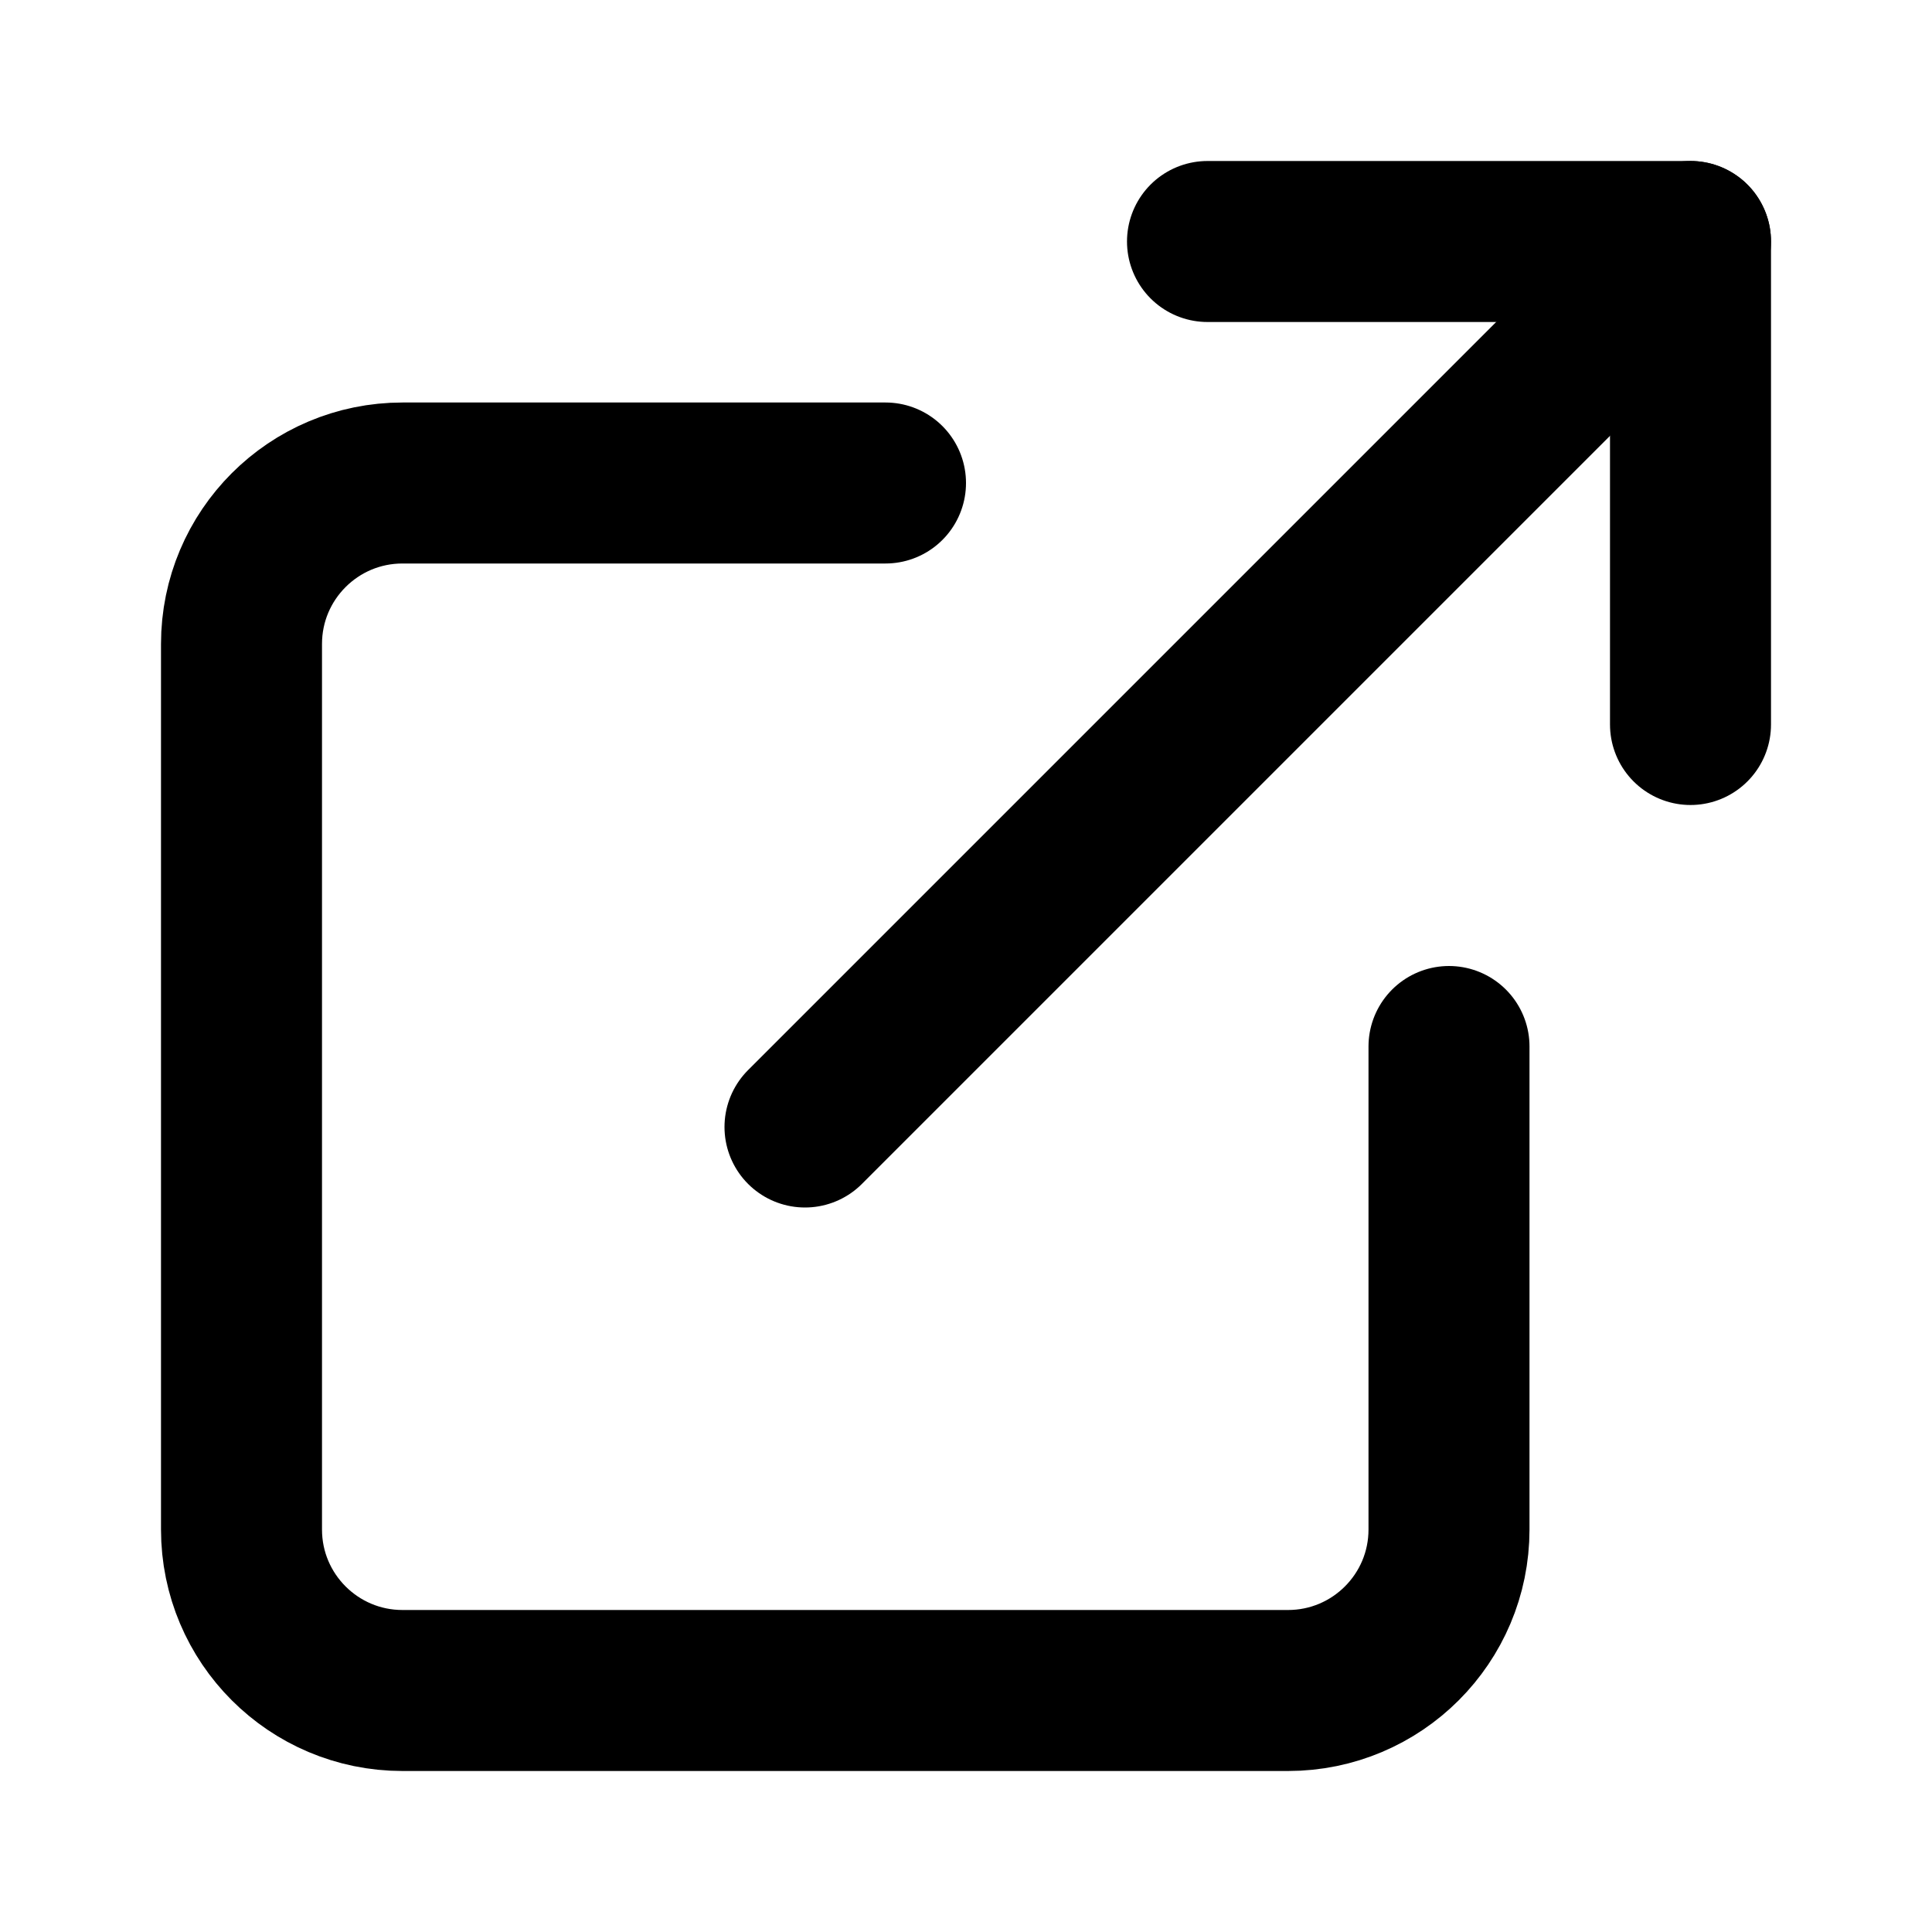
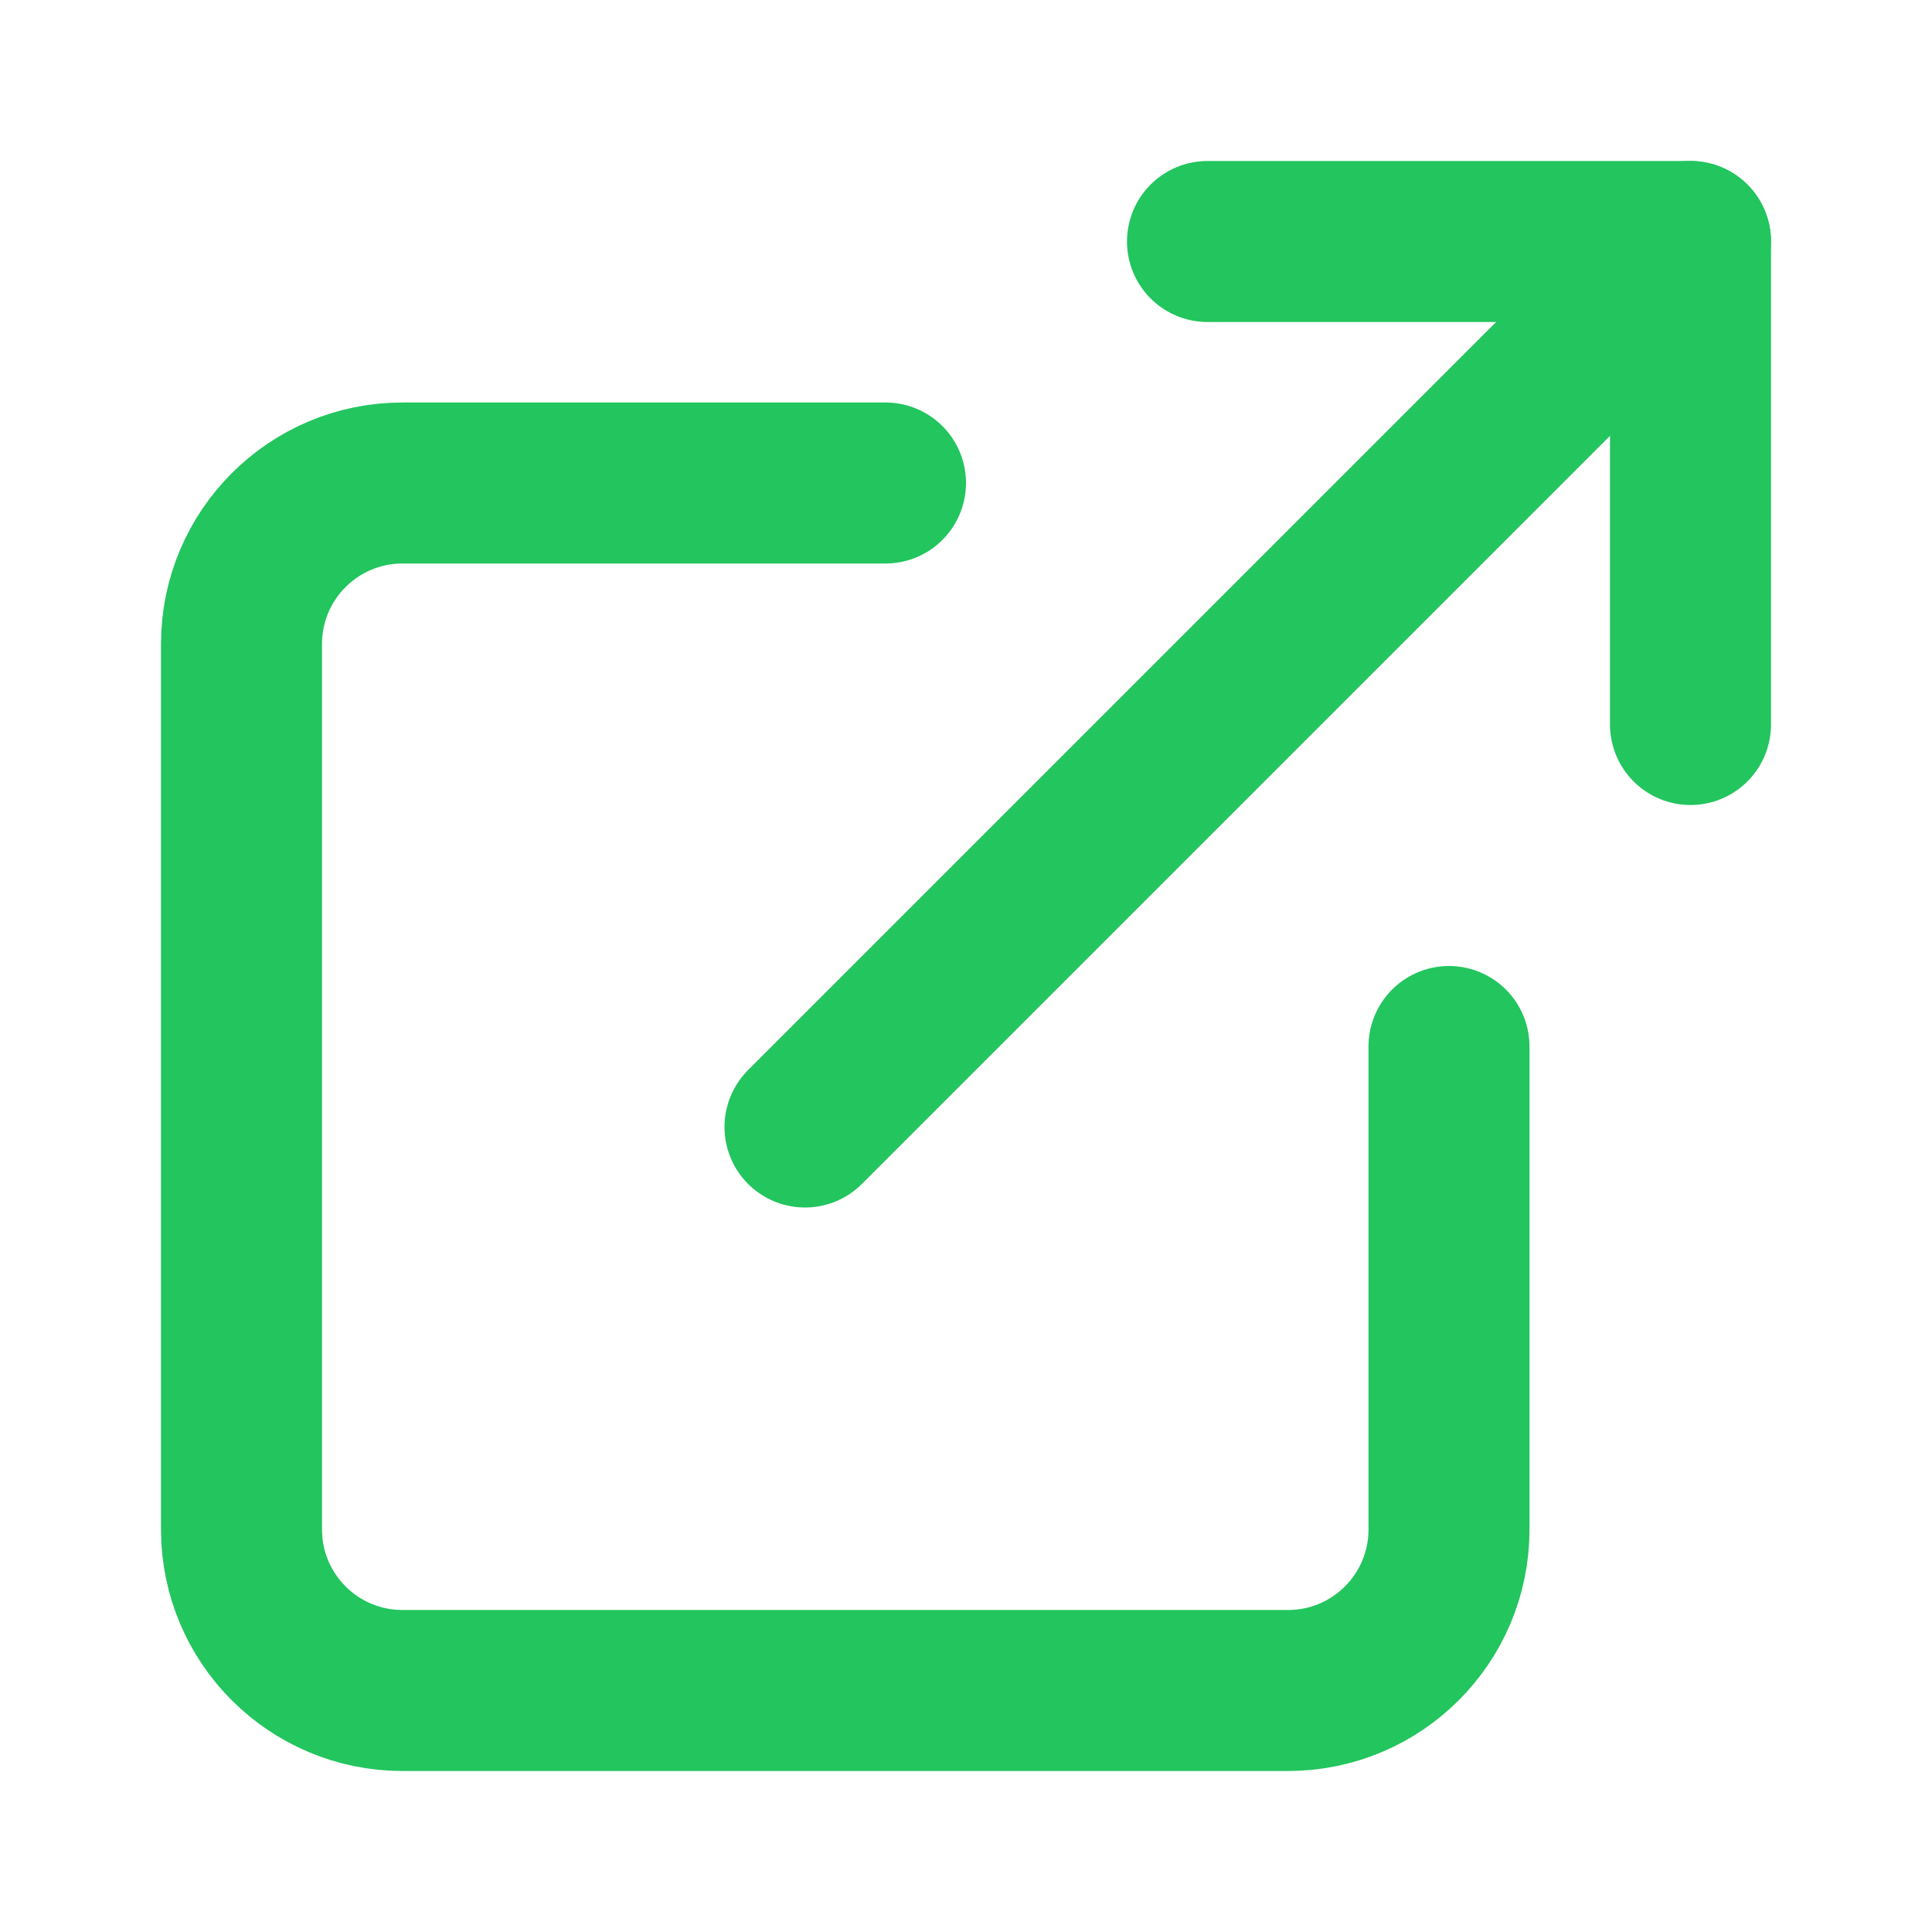
- <svg xmlns="http://www.w3.org/2000/svg" width="24" height="24" viewBox="0 0 24 24" fill="none" stroke="currentColor" stroke-width="2" stroke-linecap="round" stroke-linejoin="round" class="feather feather-external-link">
+ <svg xmlns="http://www.w3.org/2000/svg" width="24" height="24" viewBox="0 0 24 24" fill="none" stroke="#22c55e" stroke-width="2" stroke-linecap="round" stroke-linejoin="round" class="feather feather-external-link">
  <path d="M18 13v6a2 2 0 0 1-2 2H5a2 2 0 0 1-2-2V8a2 2 0 0 1 2-2h6" />
  <polyline points="15 3 21 3 21 9" />
  <line x1="10" y1="14" x2="21" y2="3" />
</svg>
